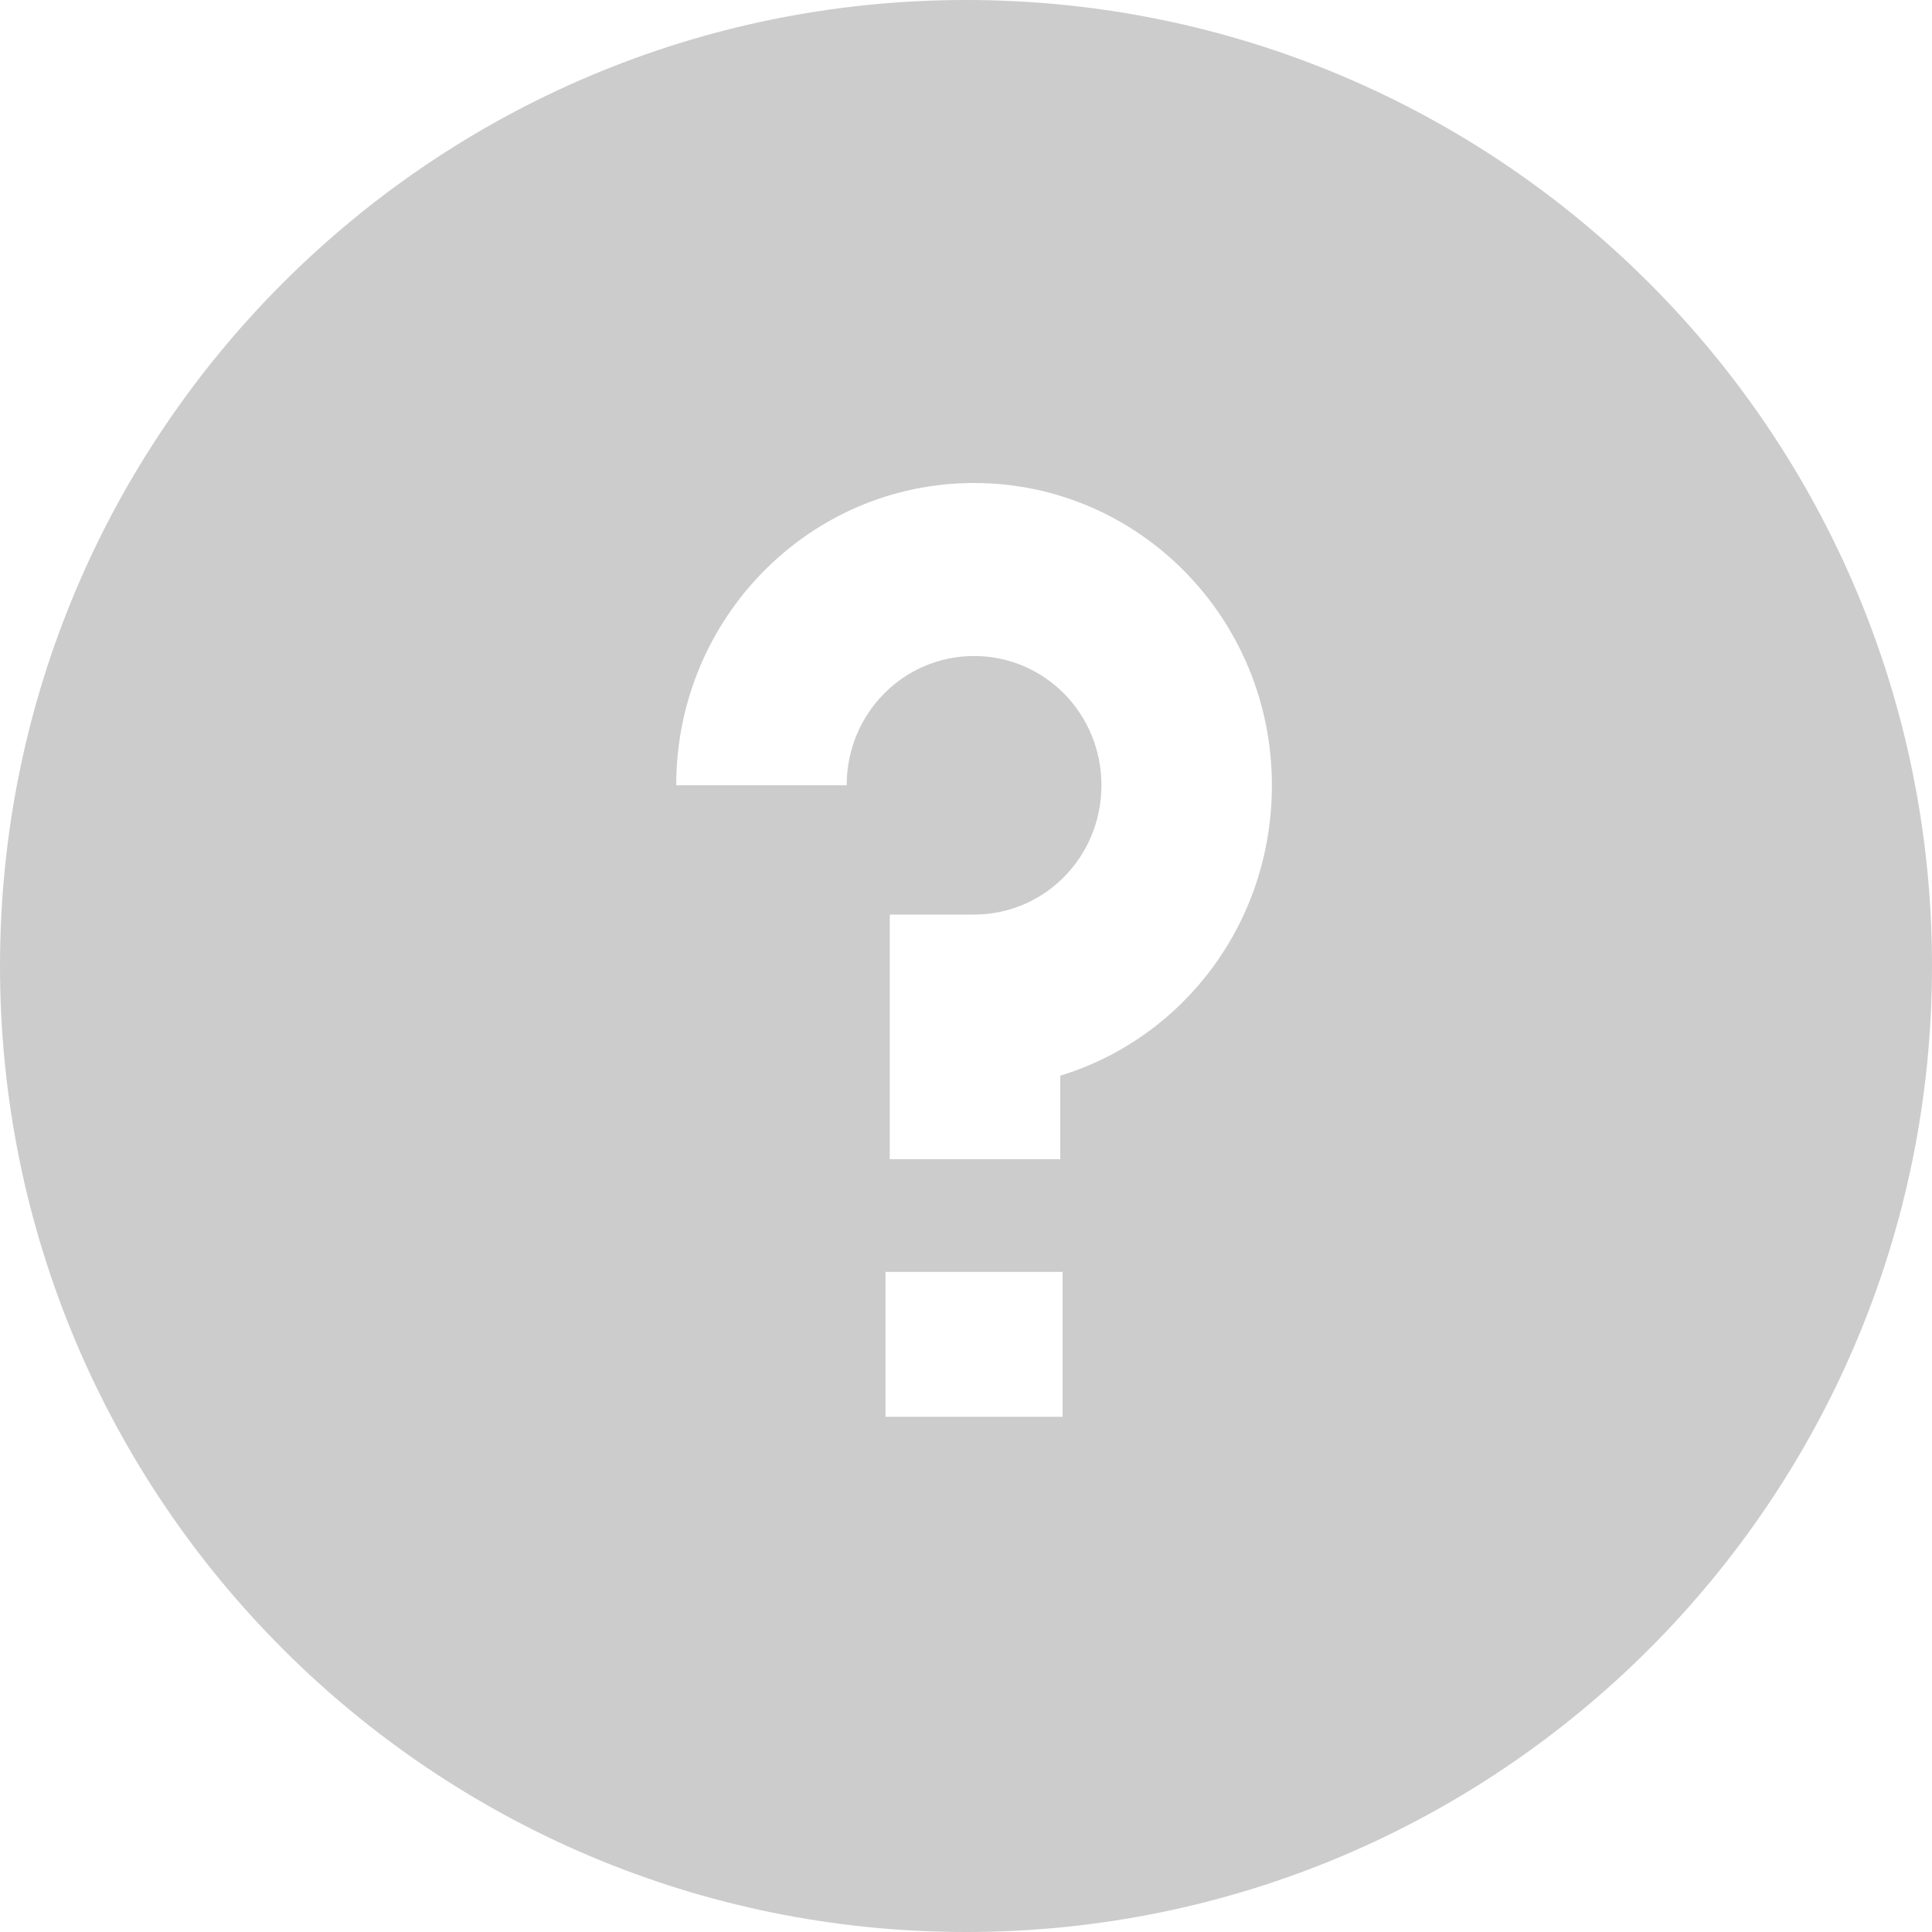
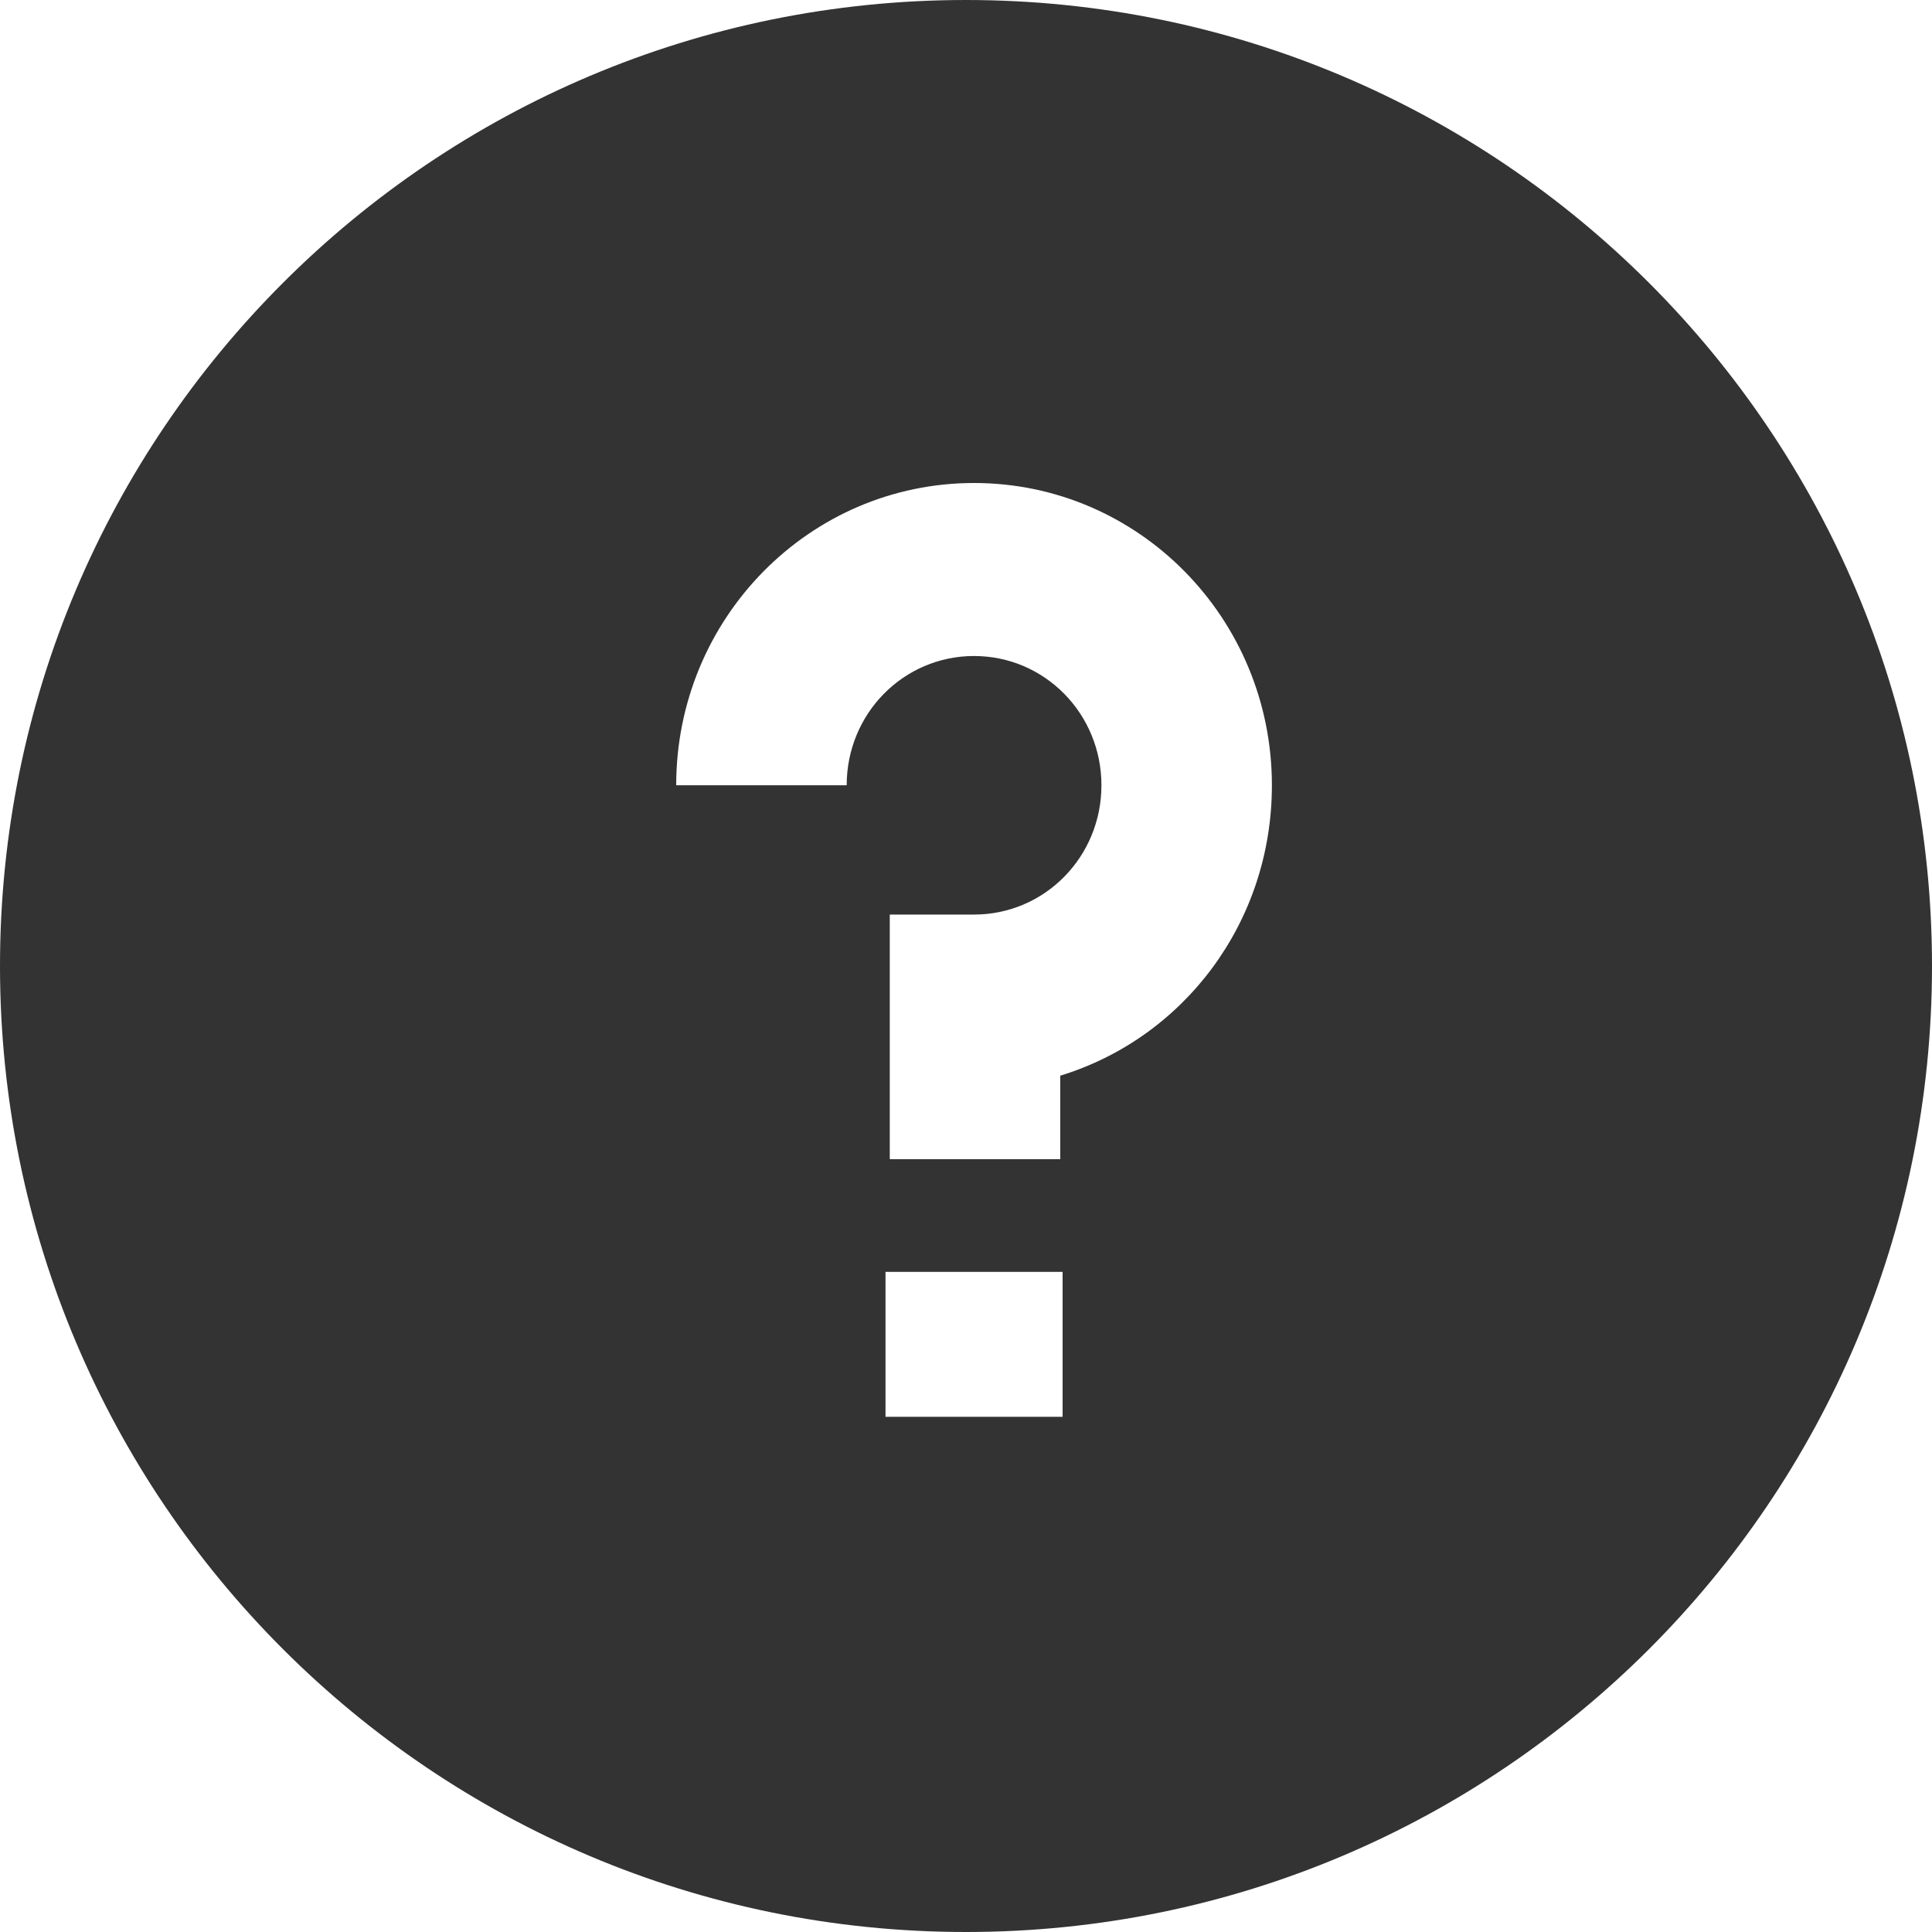
<svg xmlns="http://www.w3.org/2000/svg" width="120px" height="120px" viewBox="0 0 120 120" version="1.1">
-   <g id="help" stroke="none" stroke-width="1" fill="none" fill-rule="evenodd" fill-opacity="0.2">
-     <path d="M60,0 C26.86,0 0,26.86 0,60 C0,93.14 26.86,120 60,120 C93.14,120 120,93.14 120,60 C120,26.86 93.14,0 60,0 Z M66,88 L55,88 L55,79 L66,79 L66,88 Z M65.854,66.813 L65.854,72 L55.265,72 L55.265,56.805 L60.5,56.805 C64.884,56.805 68.412,53.224 68.412,48.775 C68.412,44.326 64.884,40.746 60.5,40.746 C56.116,40.746 52.589,44.326 52.589,48.775 L42,48.775 C42,38.401 50.278,30 60.5,30 C70.722,30 79,38.401 79,48.775 C79,57.302 73.523,64.467 65.853,66.813 L65.854,66.813 Z" id="Fill-1" fill="#000000" />
+   <g id="help" stroke="none" stroke-width="1" fill="none" fill-rule="evenodd">
+     <path d="M60,0 C26.86,0 0,26.86 0,60 C0,93.14 26.86,120 60,120 C93.14,120 120,93.14 120,60 C120,26.86 93.14,0 60,0 Z M66,88 L55,88 L55,79 L66,79 L66,88 Z M65.854,66.813 L65.854,72 L55.265,72 L55.265,56.805 L60.5,56.805 C64.884,56.805 68.412,53.224 68.412,48.775 C68.412,44.326 64.884,40.746 60.5,40.746 C56.116,40.746 52.589,44.326 52.589,48.775 L42,48.775 C42,38.401 50.278,30 60.5,30 C70.722,30 79,38.401 79,48.775 C79,57.302 73.523,64.467 65.853,66.813 L65.854,66.813 Z" id="Fill-1" fill="#333333" />
  </g>
</svg>
